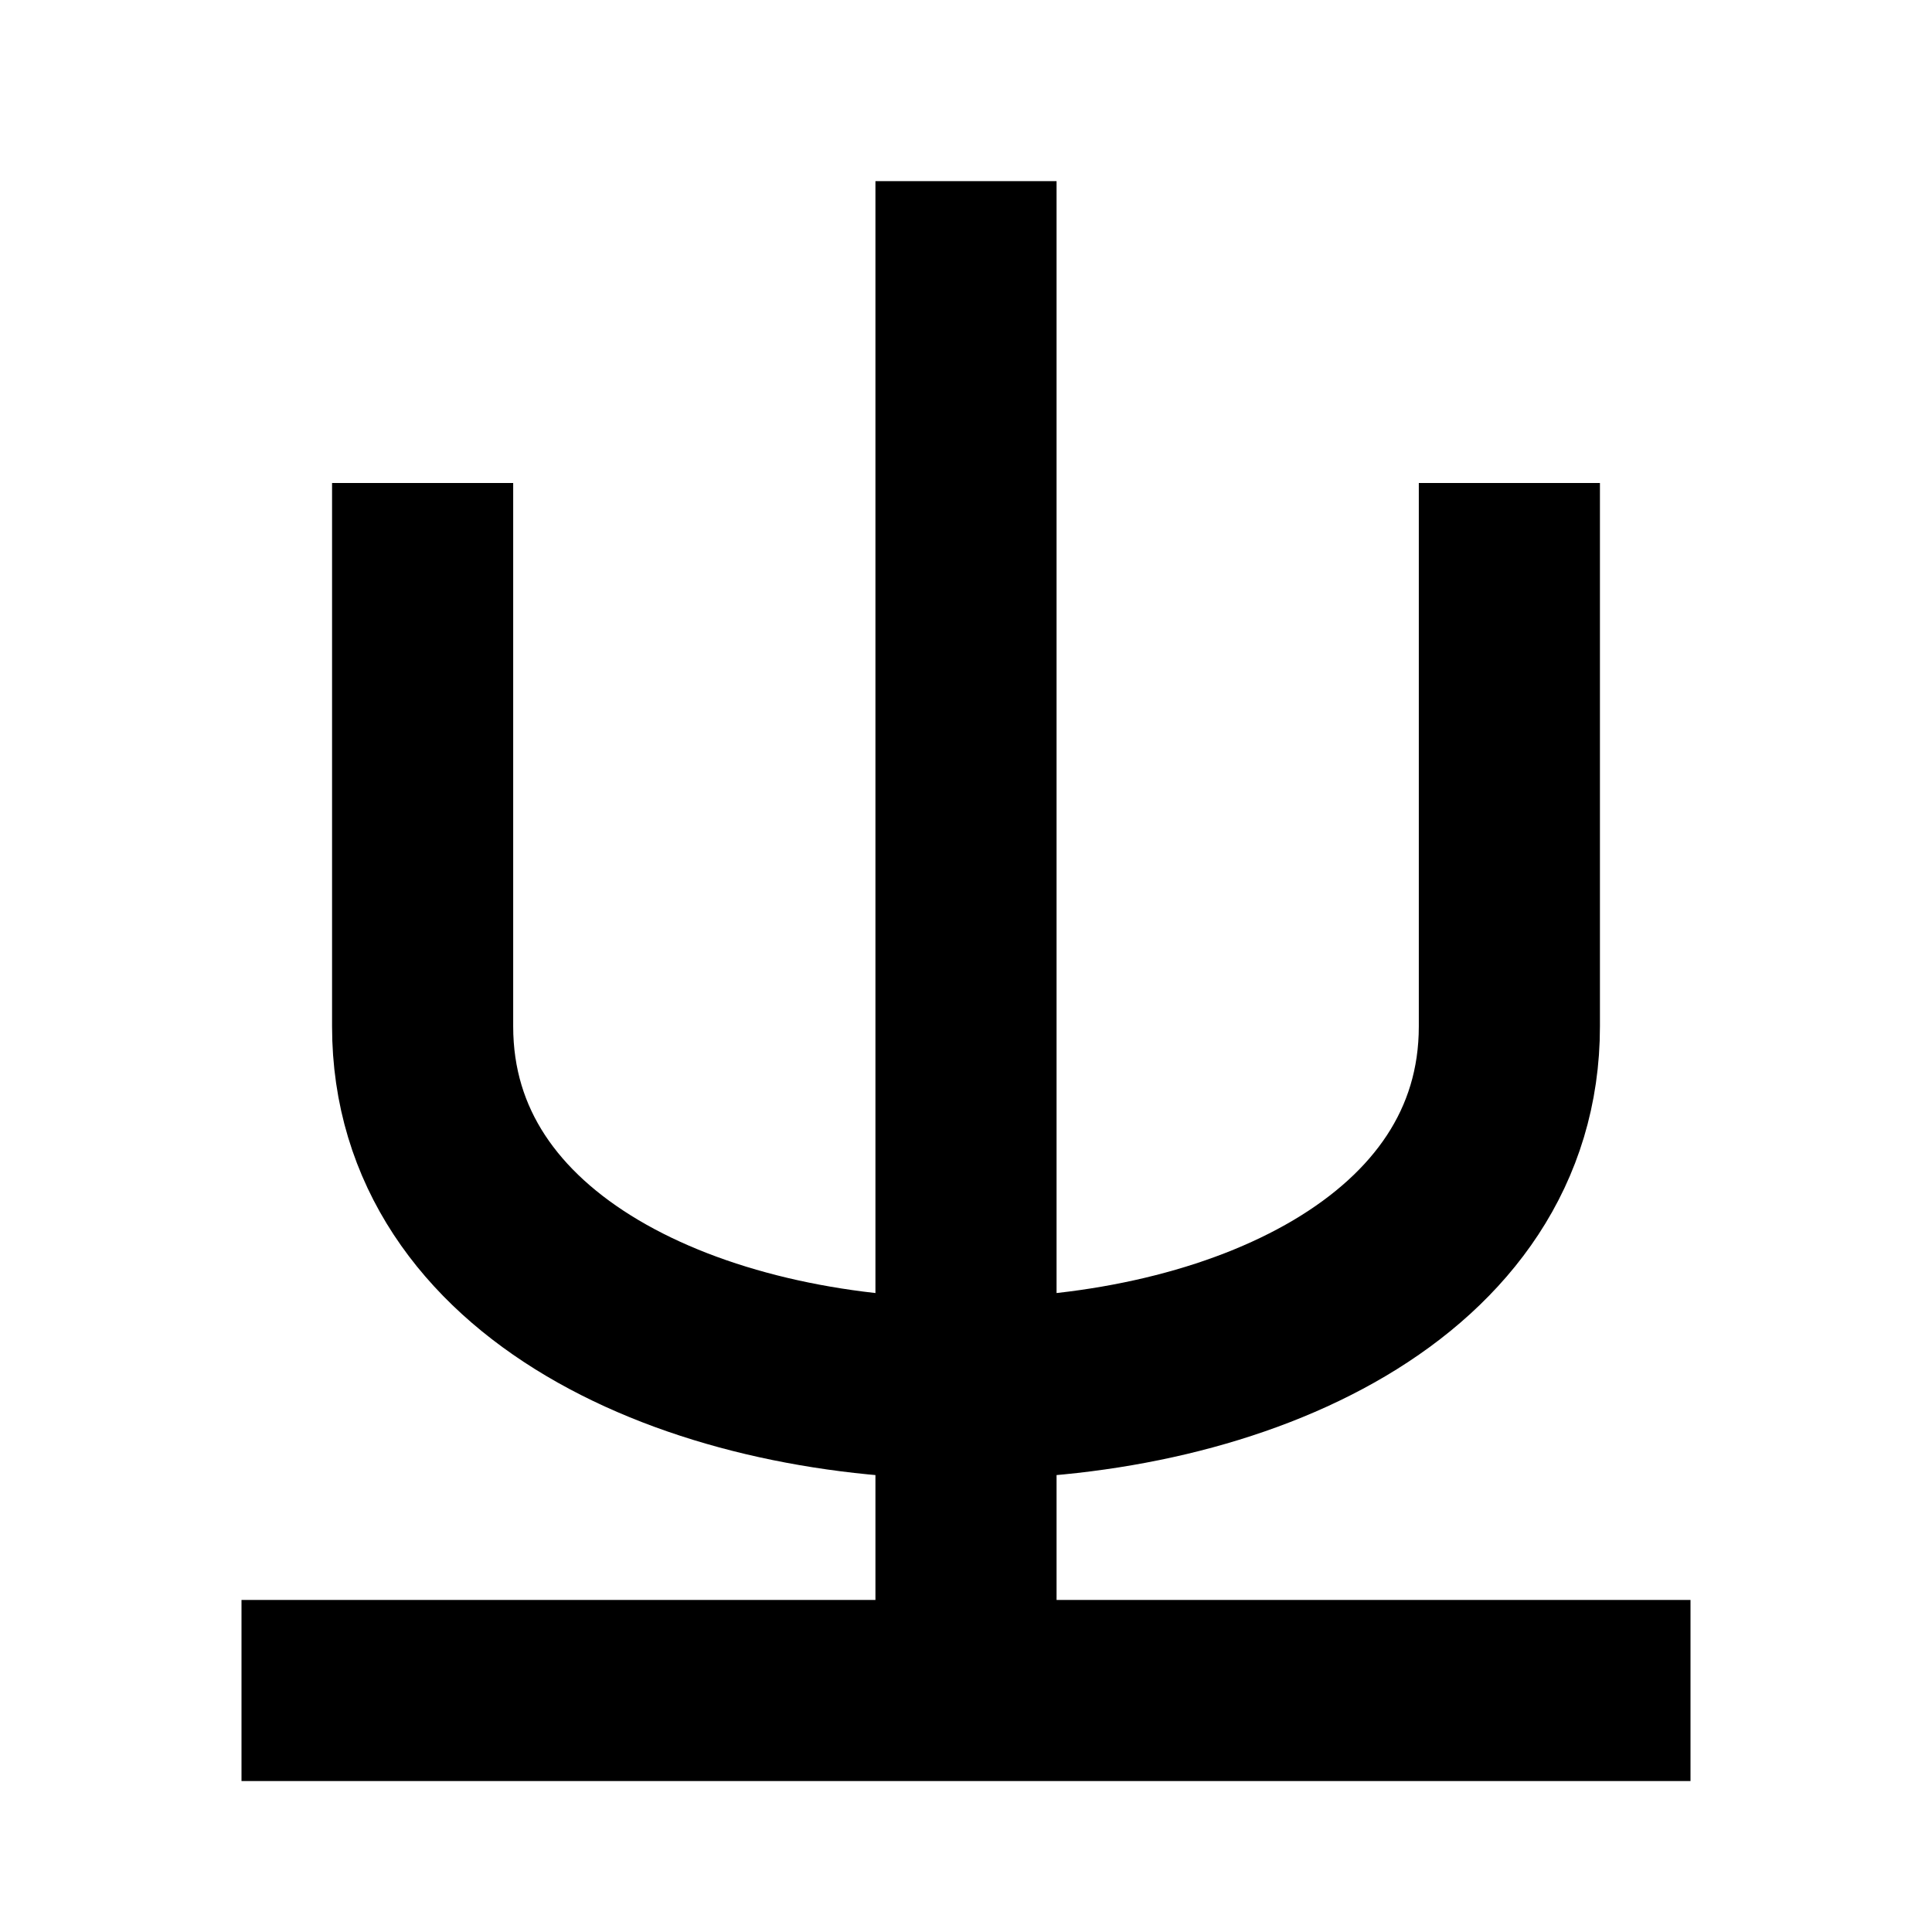
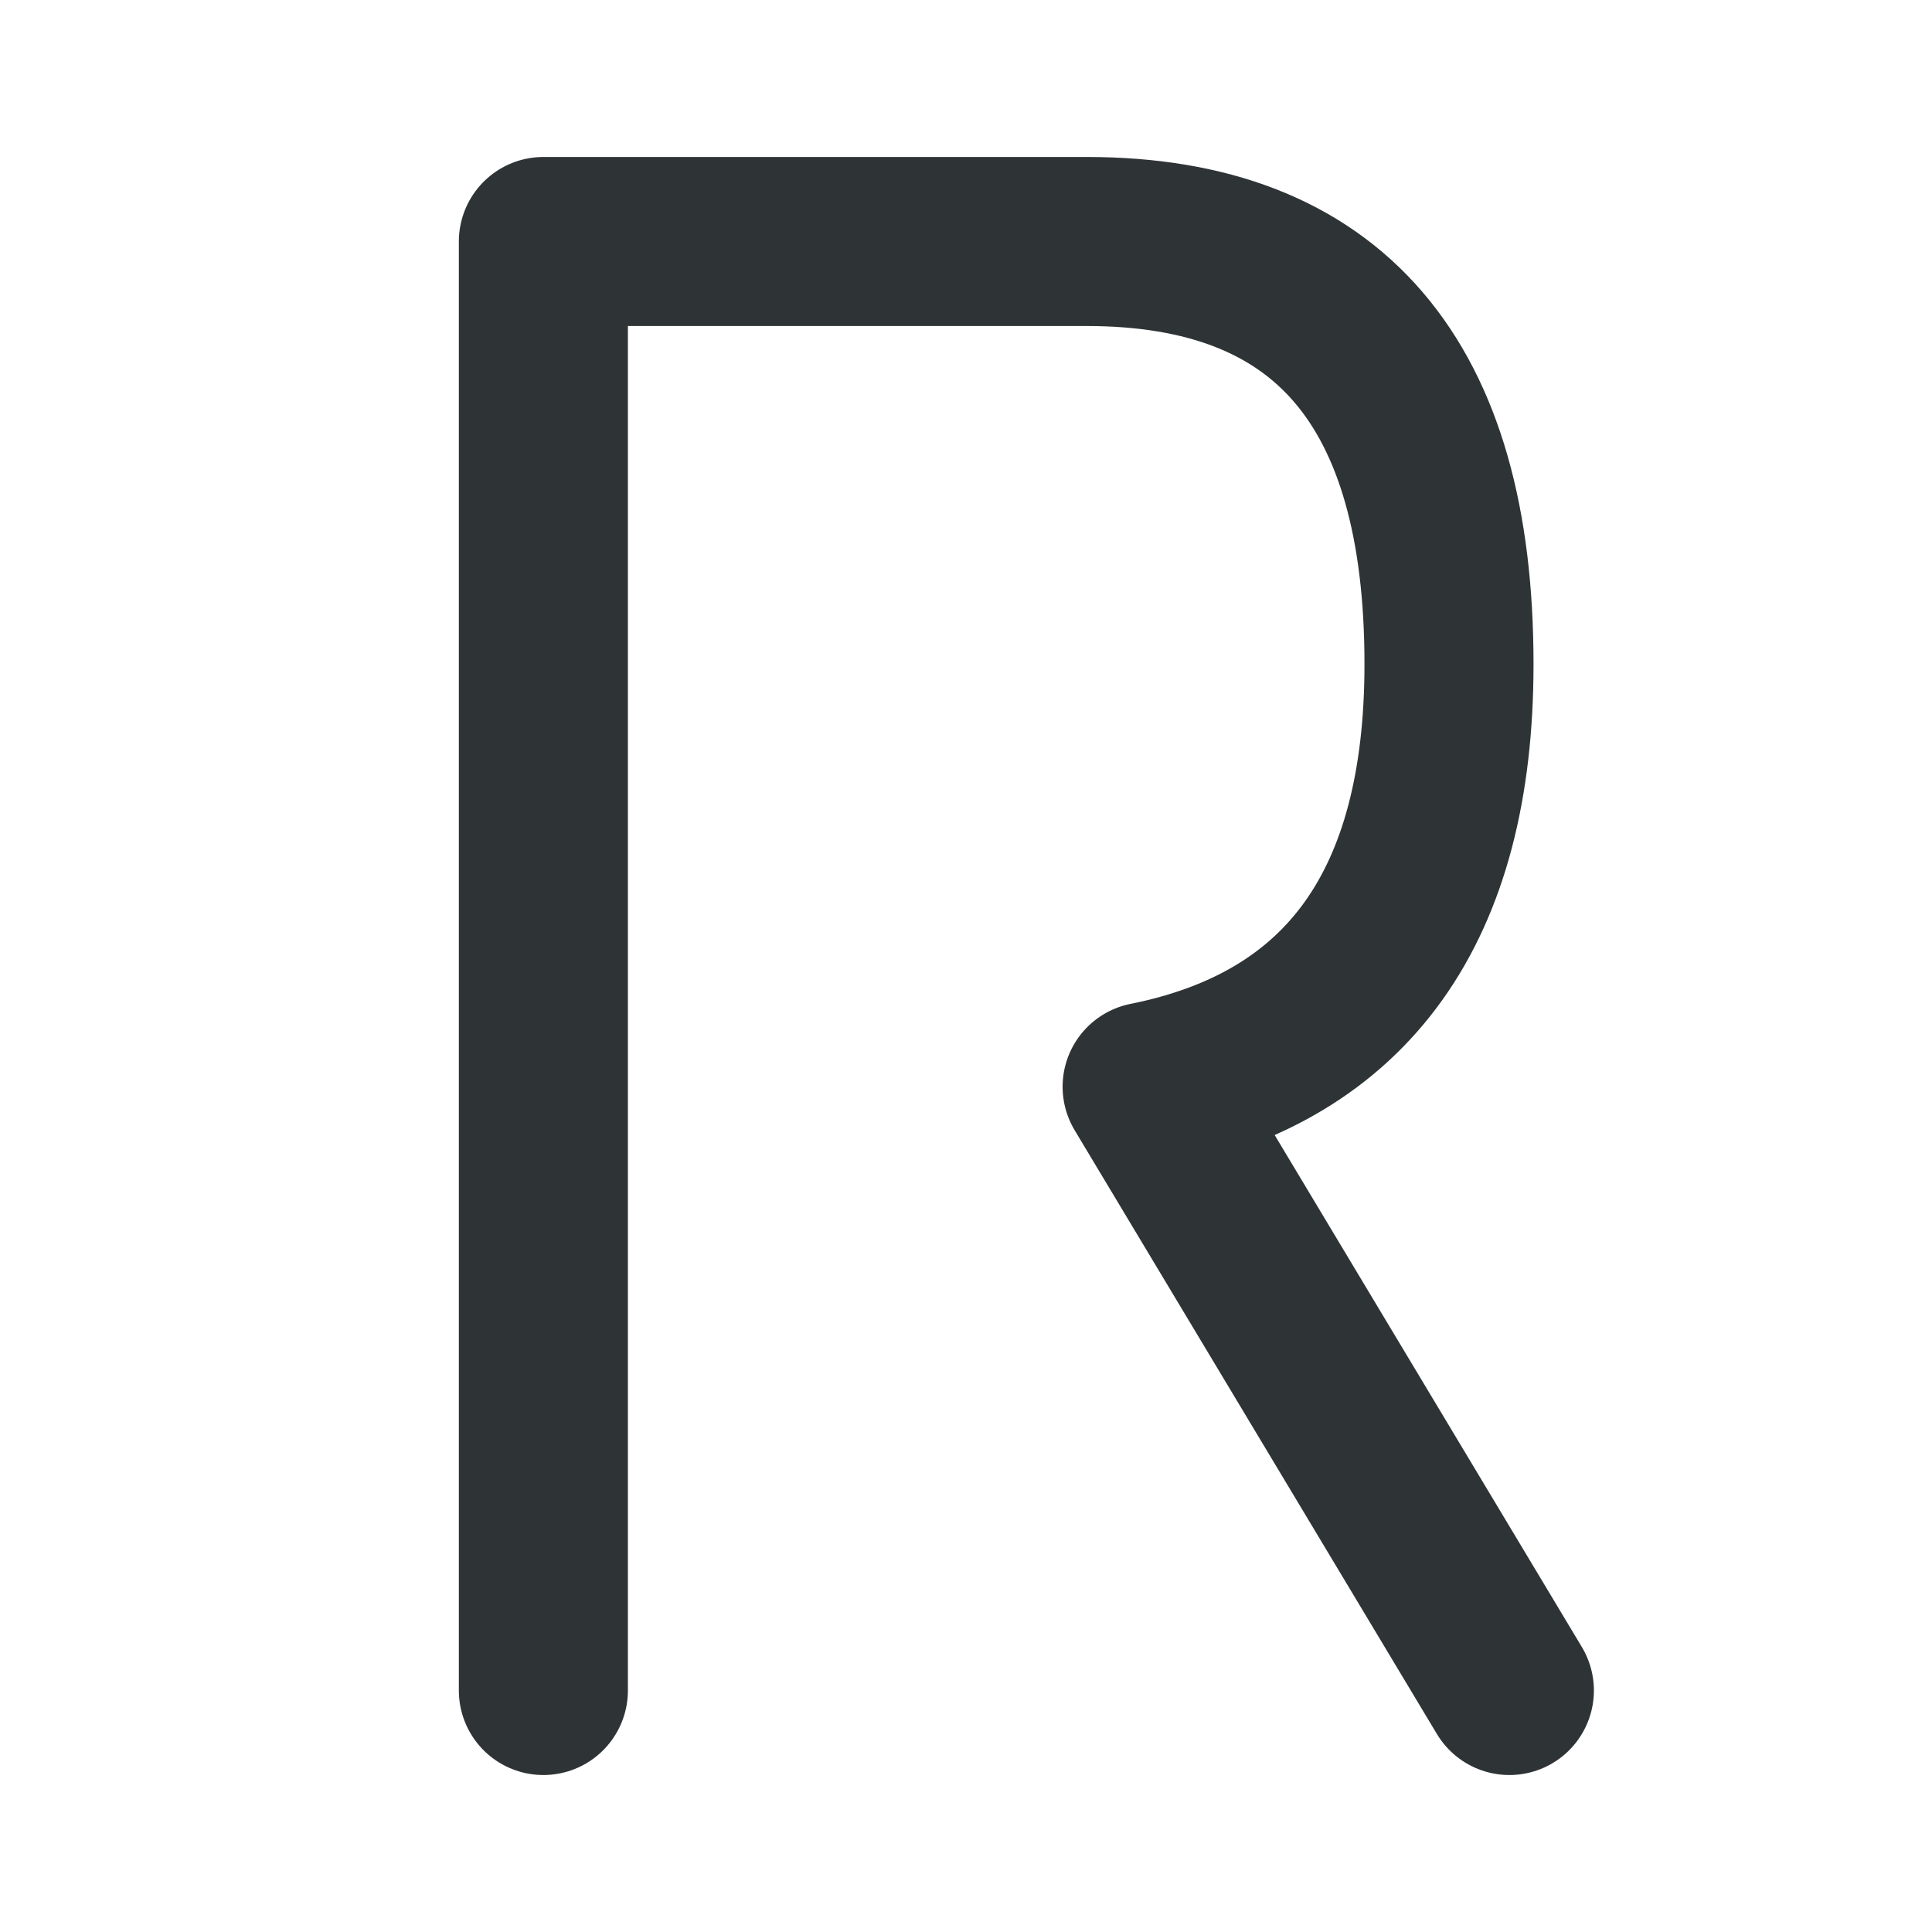
- <svg xmlns="http://www.w3.org/2000/svg" viewBox="0 0 16 16" width="16" height="16">
-   <path d="M8 1.5v12.5M2 14h12M3.5 4v4.5c0 4 9 4 9 0V4" fill="none" stroke="currentColor" stroke-width="1.5" stroke-linecap="butt" />
+ <svg xmlns="http://www.w3.org/2000/svg" width="16" height="16" viewBox="0 0 16 16">
+   <path d="M4.5 14 V2 H9 Q12 2 12 5.5 Q12 8.5 9.5 9 L12.5 14" fill="none" stroke="#2e3436" stroke-width="1.4" stroke-linecap="round" stroke-linejoin="round" />
</svg>
